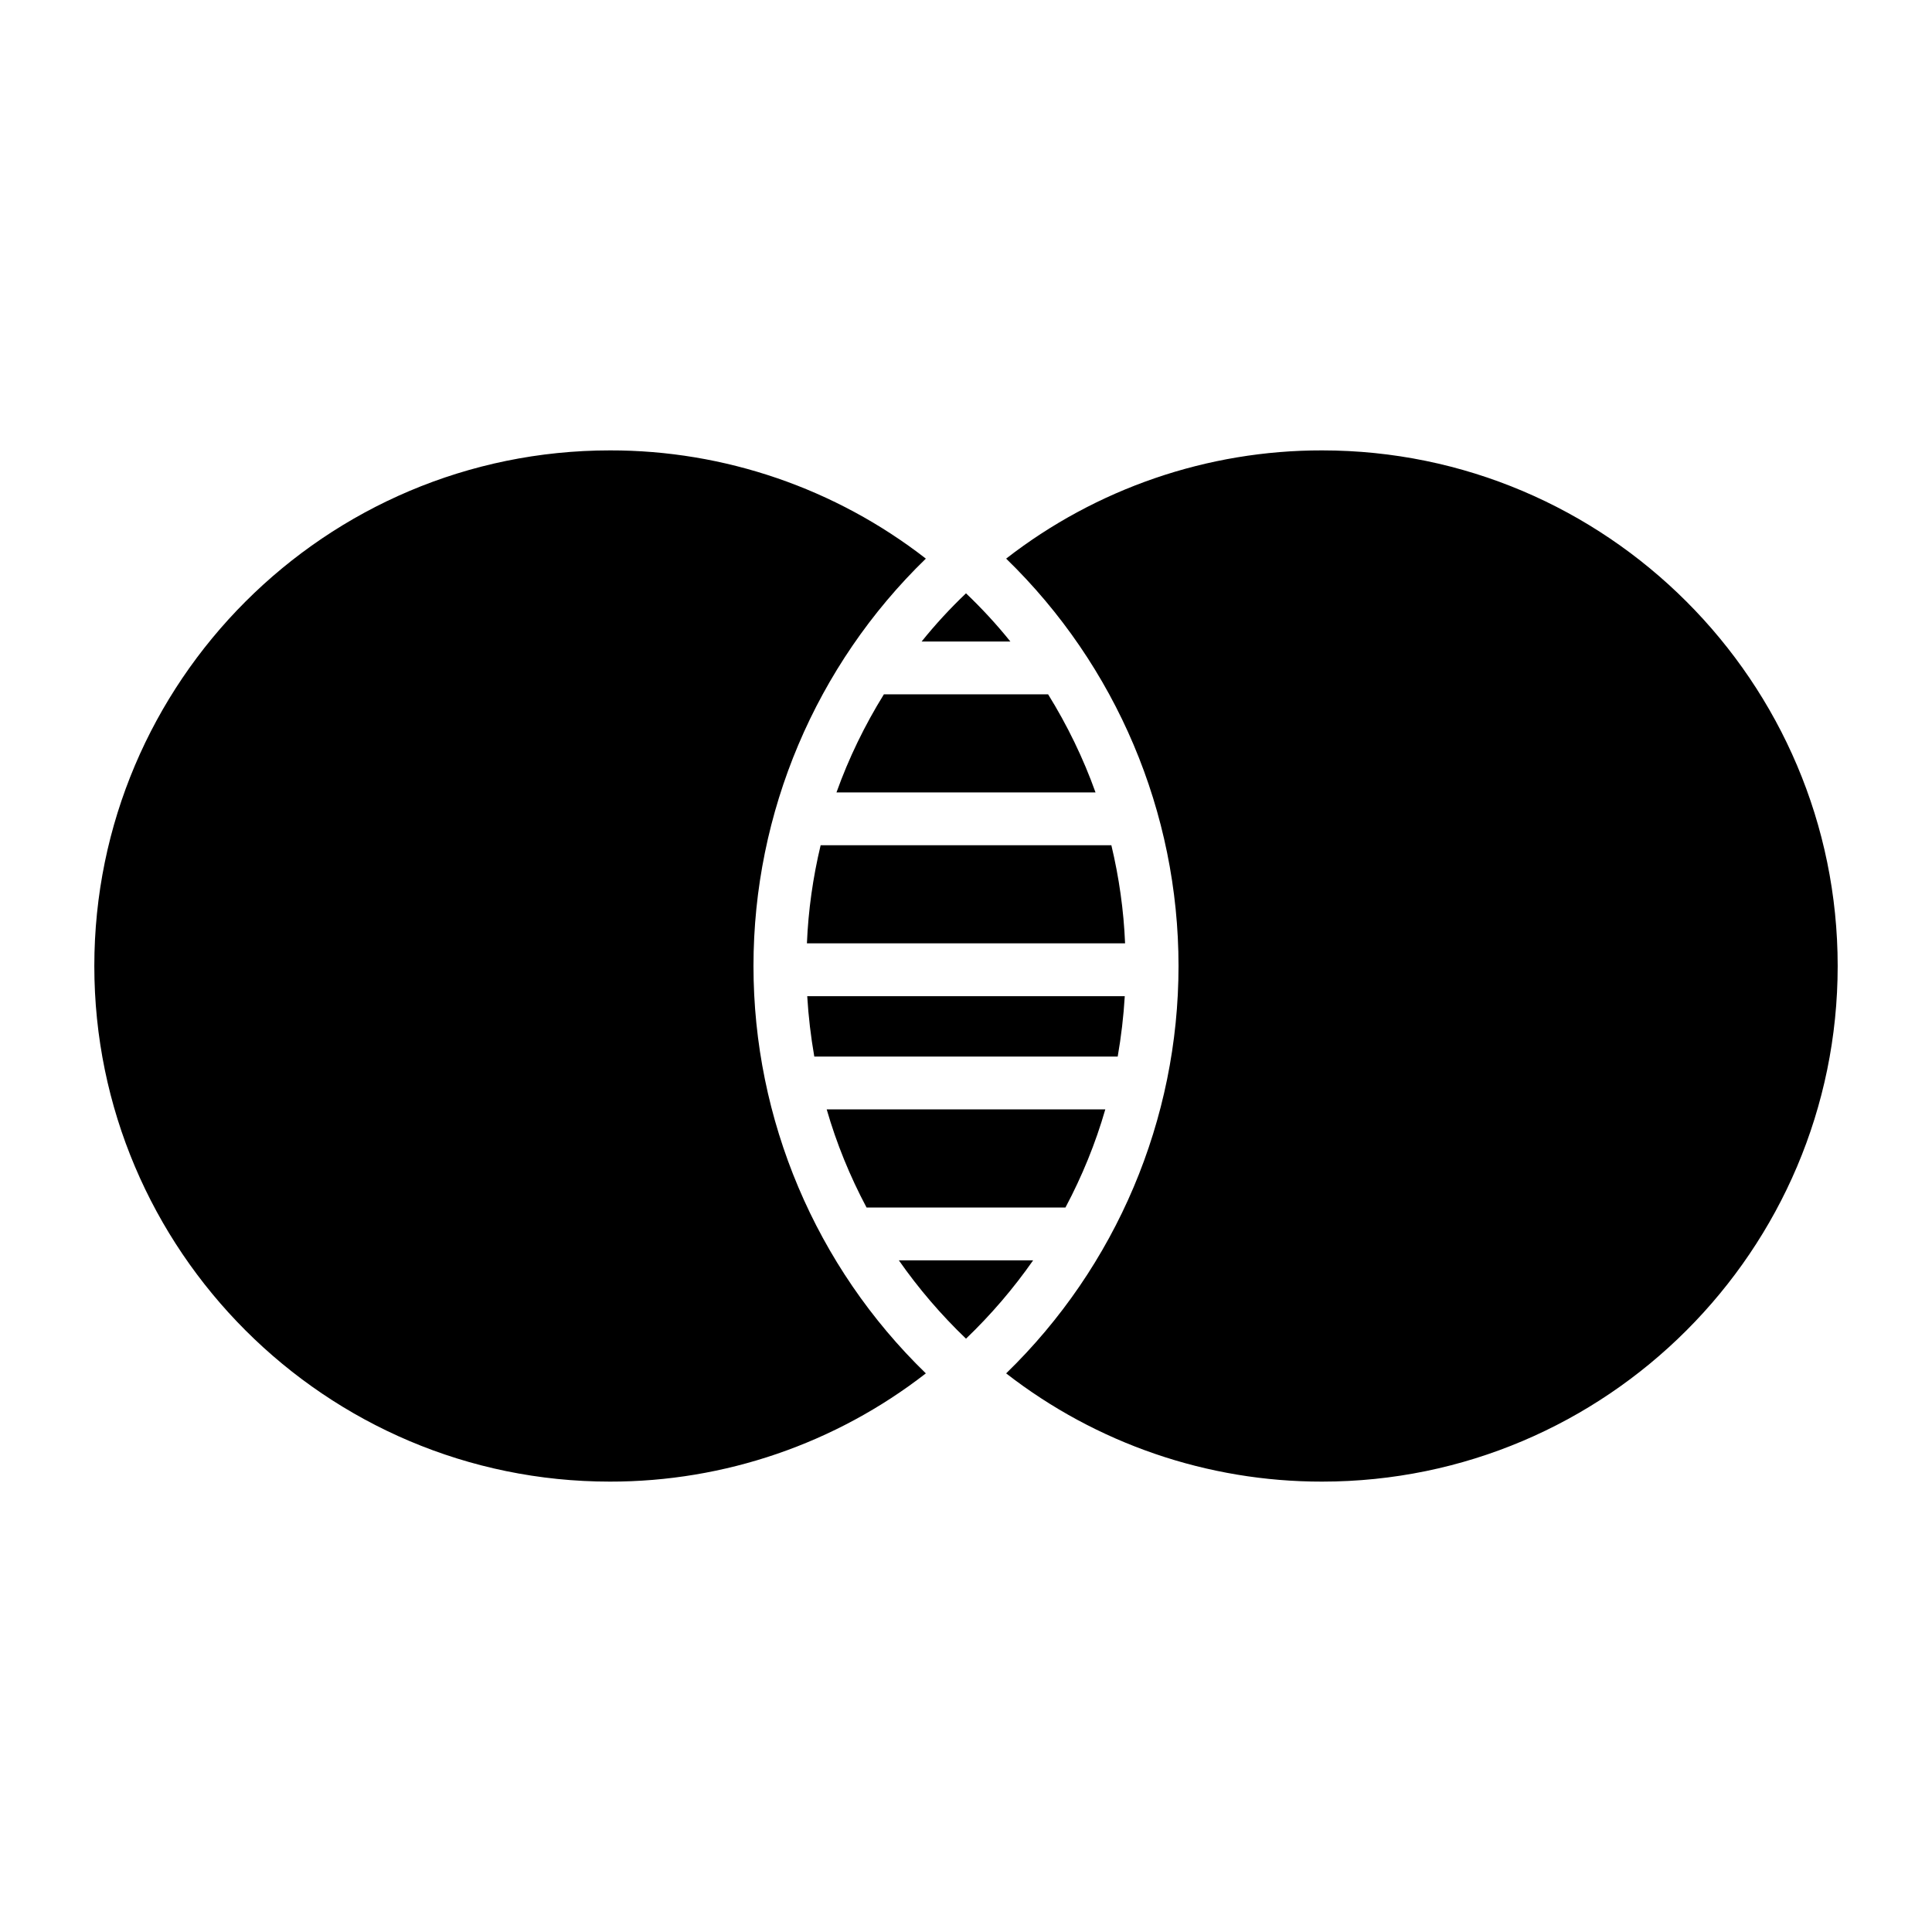
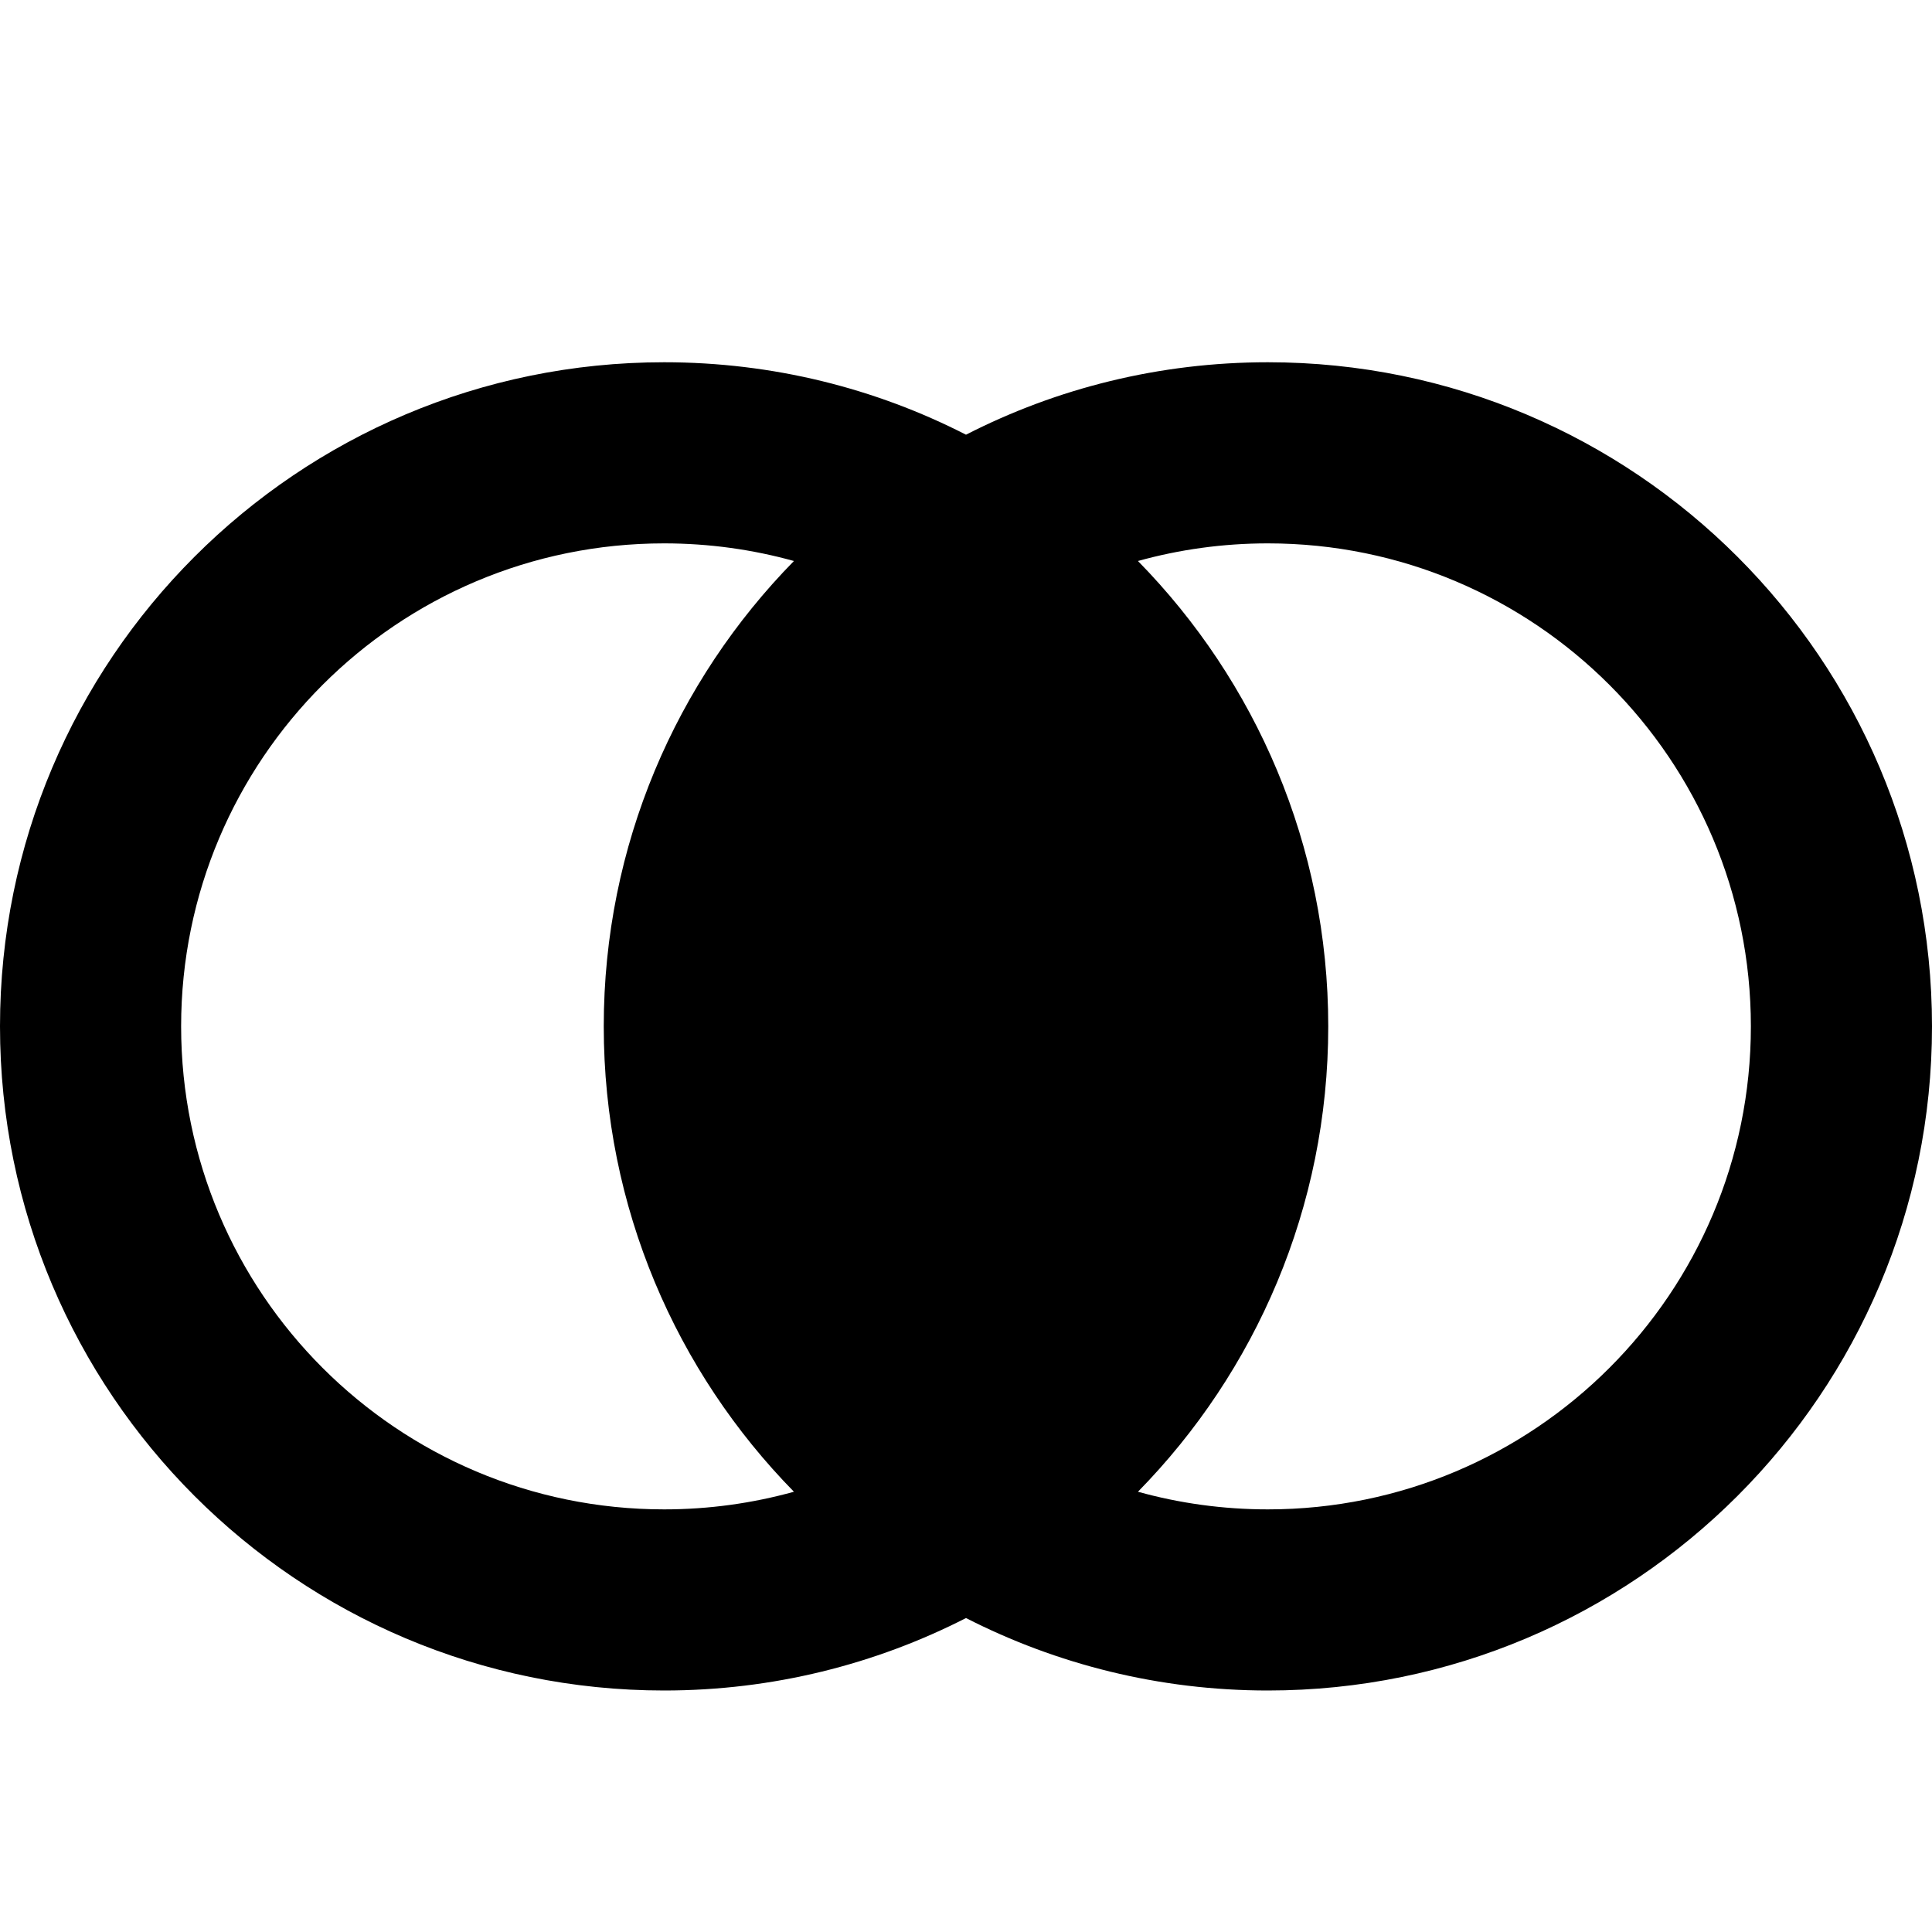
- <svg xmlns="http://www.w3.org/2000/svg" id="join" viewBox="0 0 50 50">
-   <g id="surface106224398">
-     <path style=" stroke:none;fill-rule:nonzero;fill:currentColor;fill-opacity:1;" d="M 15.789 11.656 C 8.426 11.656 2.441 17.641 2.441 25 C 2.441 32.359 8.43 38.344 15.785 38.344 C 18.746 38.348 21.625 37.359 23.961 35.543 C 21.109 32.777 19.5 28.973 19.5 25 C 19.5 21.027 21.109 17.223 23.961 14.457 C 21.625 12.641 18.75 11.652 15.789 11.656 Z M 34.215 11.656 C 31.254 11.652 28.375 12.641 26.039 14.457 C 28.891 17.227 30.5 21.027 30.5 25 C 30.5 28.973 28.891 32.773 26.039 35.543 C 28.375 37.359 31.254 38.348 34.215 38.344 C 41.57 38.344 47.559 32.359 47.559 25 C 47.559 17.641 41.57 11.656 34.215 11.656 Z M 25 15.355 C 24.59 15.746 24.207 16.16 23.852 16.602 L 26.148 16.602 C 25.793 16.16 25.41 15.746 25 15.355 Z M 22.875 17.969 C 22.379 18.77 21.965 19.621 21.648 20.508 L 28.352 20.508 C 28.035 19.621 27.621 18.77 27.125 17.969 Z M 21.238 21.875 C 21.039 22.707 20.918 23.559 20.883 24.414 L 29.117 24.414 C 29.082 23.559 28.961 22.707 28.762 21.875 Z M 20.891 25.781 C 20.922 26.305 20.984 26.828 21.074 27.344 L 28.926 27.344 C 29.016 26.828 29.078 26.305 29.109 25.781 Z M 21.395 28.711 C 21.648 29.59 21.996 30.441 22.426 31.25 L 27.574 31.25 C 28.004 30.441 28.352 29.59 28.605 28.711 Z M 23.262 32.617 C 23.773 33.348 24.355 34.027 25 34.645 C 25.645 34.027 26.227 33.348 26.738 32.617 Z M 23.262 32.617 " />
+ <svg xmlns="http://www.w3.org/2000/svg" id="join" fill="currentColor" viewBox="0 0 16 16">
+   <g>
+     <path d="M10.5,12.5 C10.127,12.5 9.766,12.449 9.424,12.354 C10.398,11.361 11,10 11,8.5 C11,6.999 10.398,5.639 9.424,4.646 C9.766,4.551 10.127,4.5 10.5,4.5 C12.709,4.5 14.5,6.291 14.5,8.5 C14.5,10.709 12.709,12.5 10.5,12.5 M6.575,12.354 C6.233,12.449 5.872,12.5 5.5,12.5 C3.291,12.5 1.5,10.709 1.5,8.5 C1.5,6.291 3.291,4.5 5.5,4.5 C5.872,4.5 6.233,4.551 6.575,4.646 C5.601,5.639 5,6.999 5,8.5 C5,10 5.601,11.361 6.575,12.354 M10.5,3 C9.6,3 8.75,3.216 8,3.6 C7.25,3.216 6.4,3 5.5,3 C2.462,3 0,5.462 0,8.5 C0,11.537 2.462,14 5.5,14 C6.4,14 7.25,13.783 8,13.4 C8.75,13.783 9.6,14 10.5,14 C13.537,14 16,11.537 16,8.5 C16,5.462 13.537,3 10.5,3" />
  </g>
</svg>
